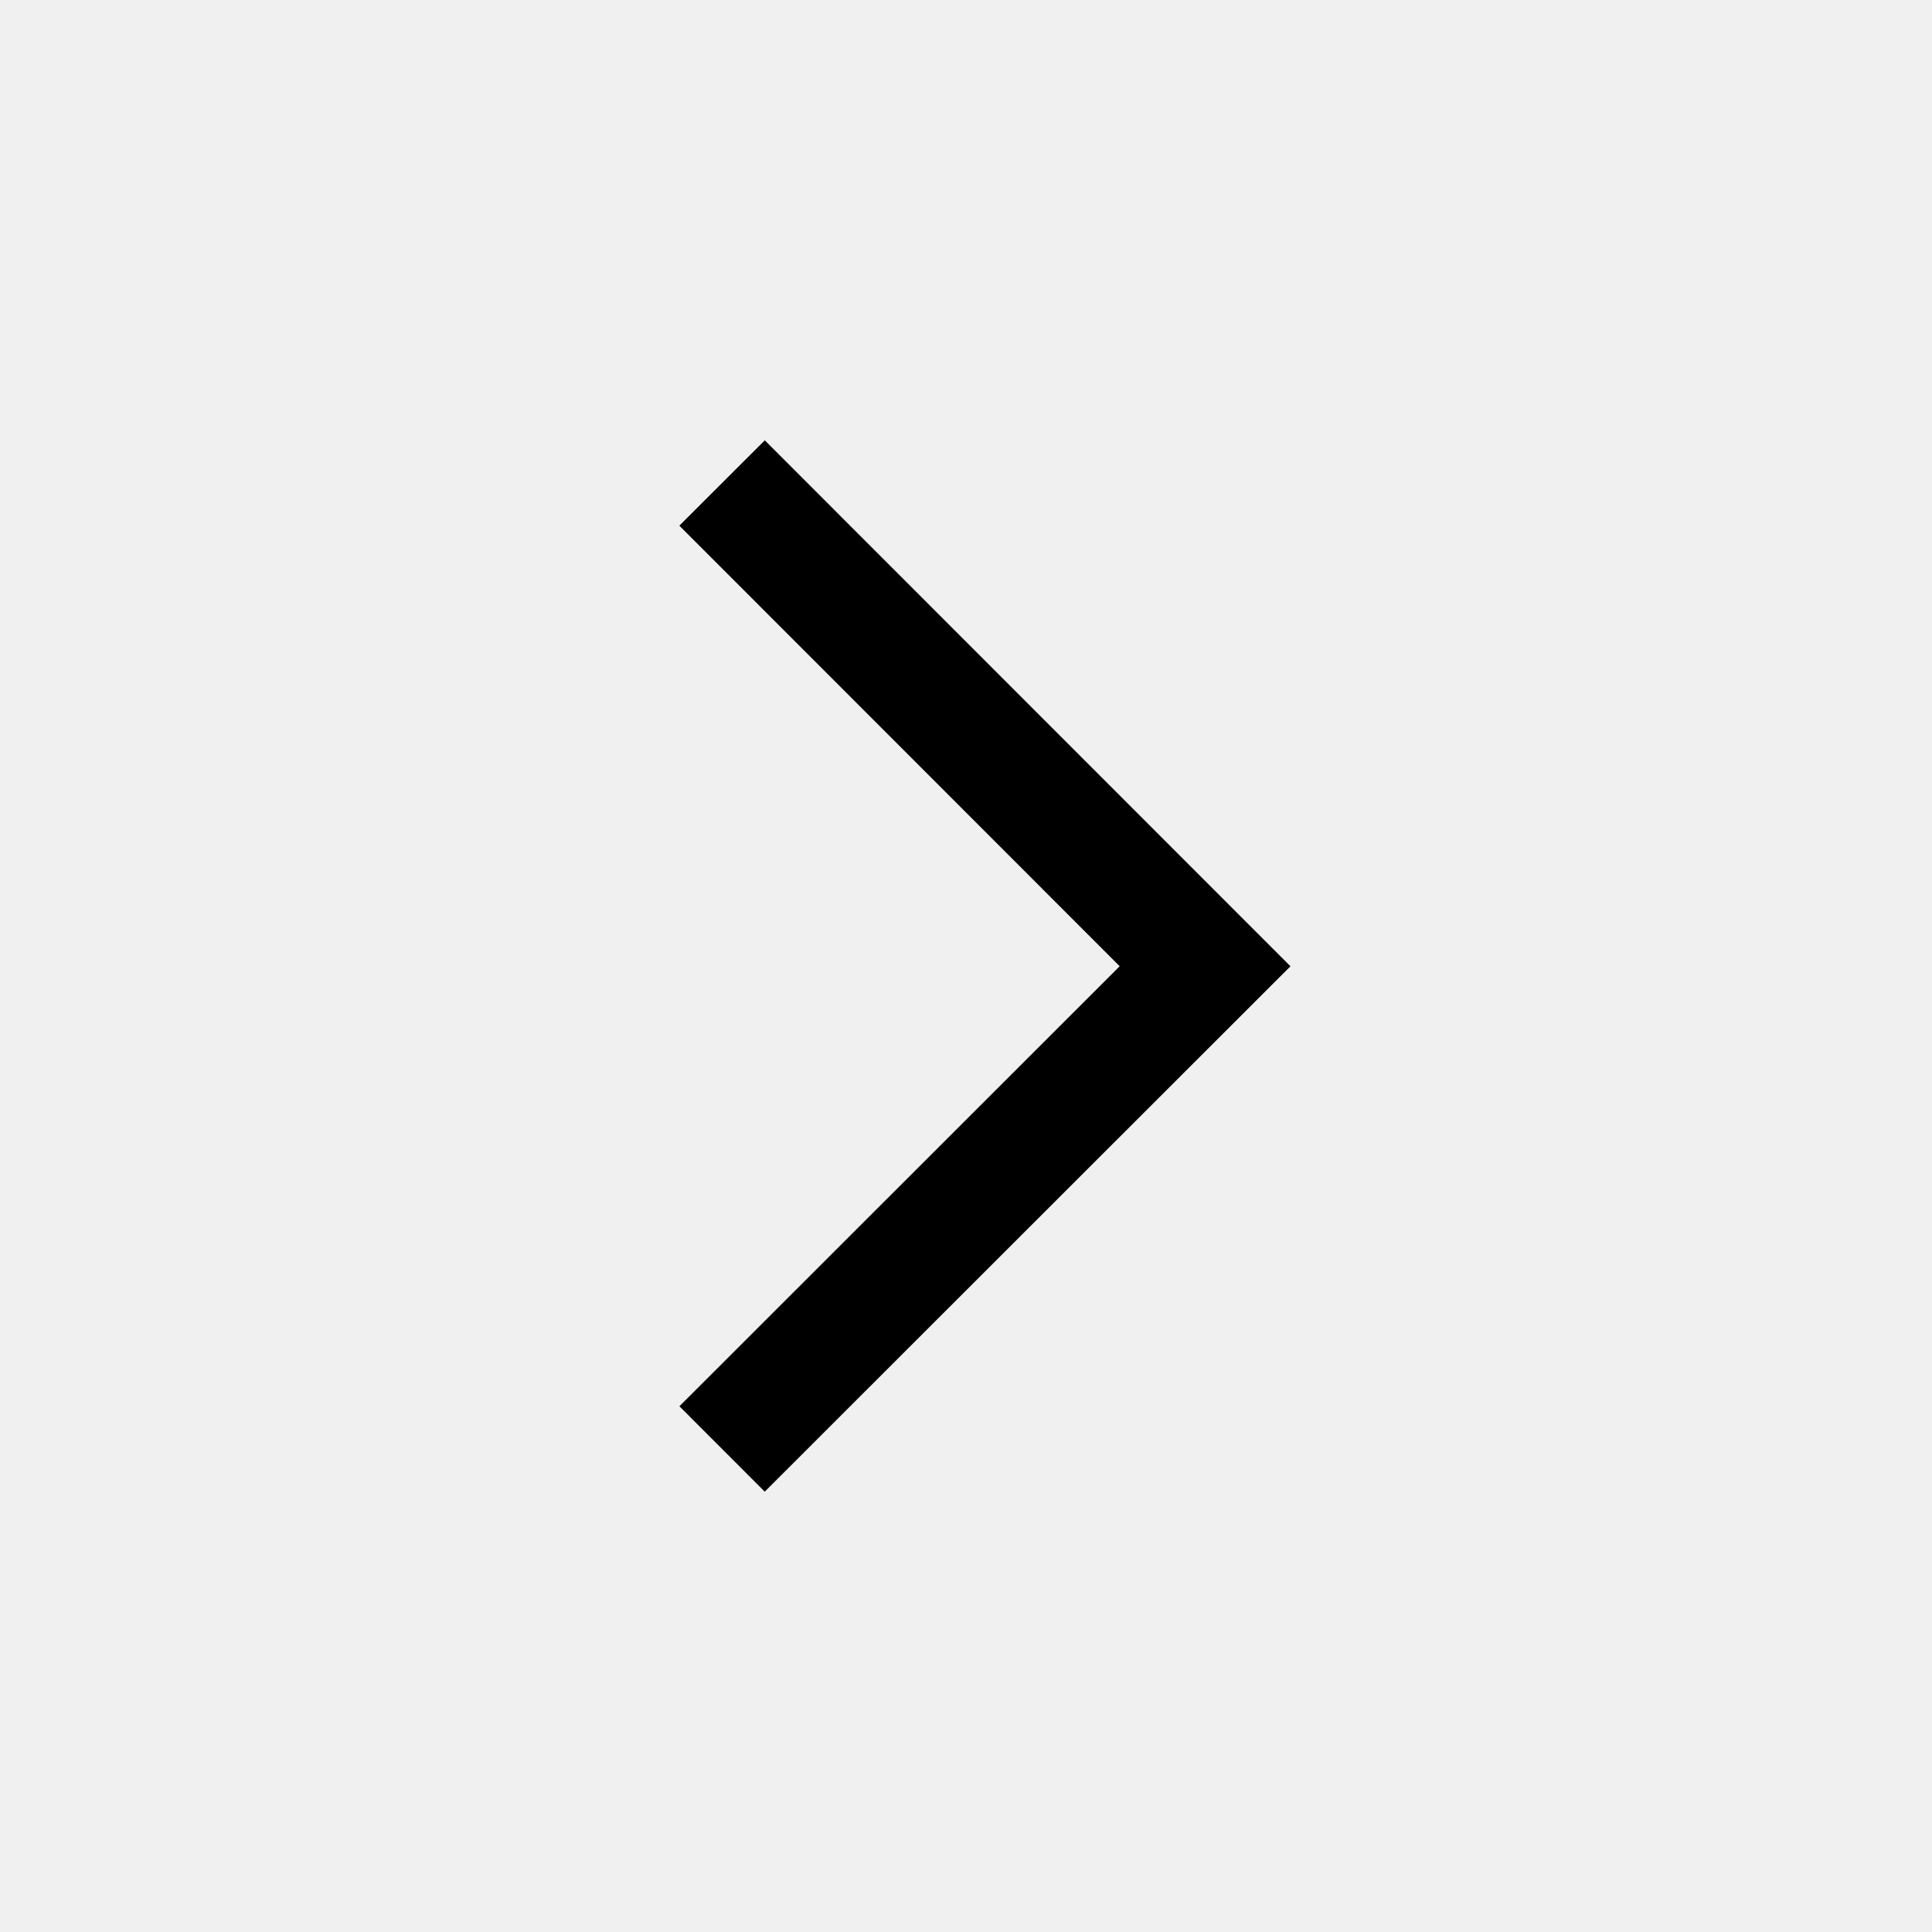
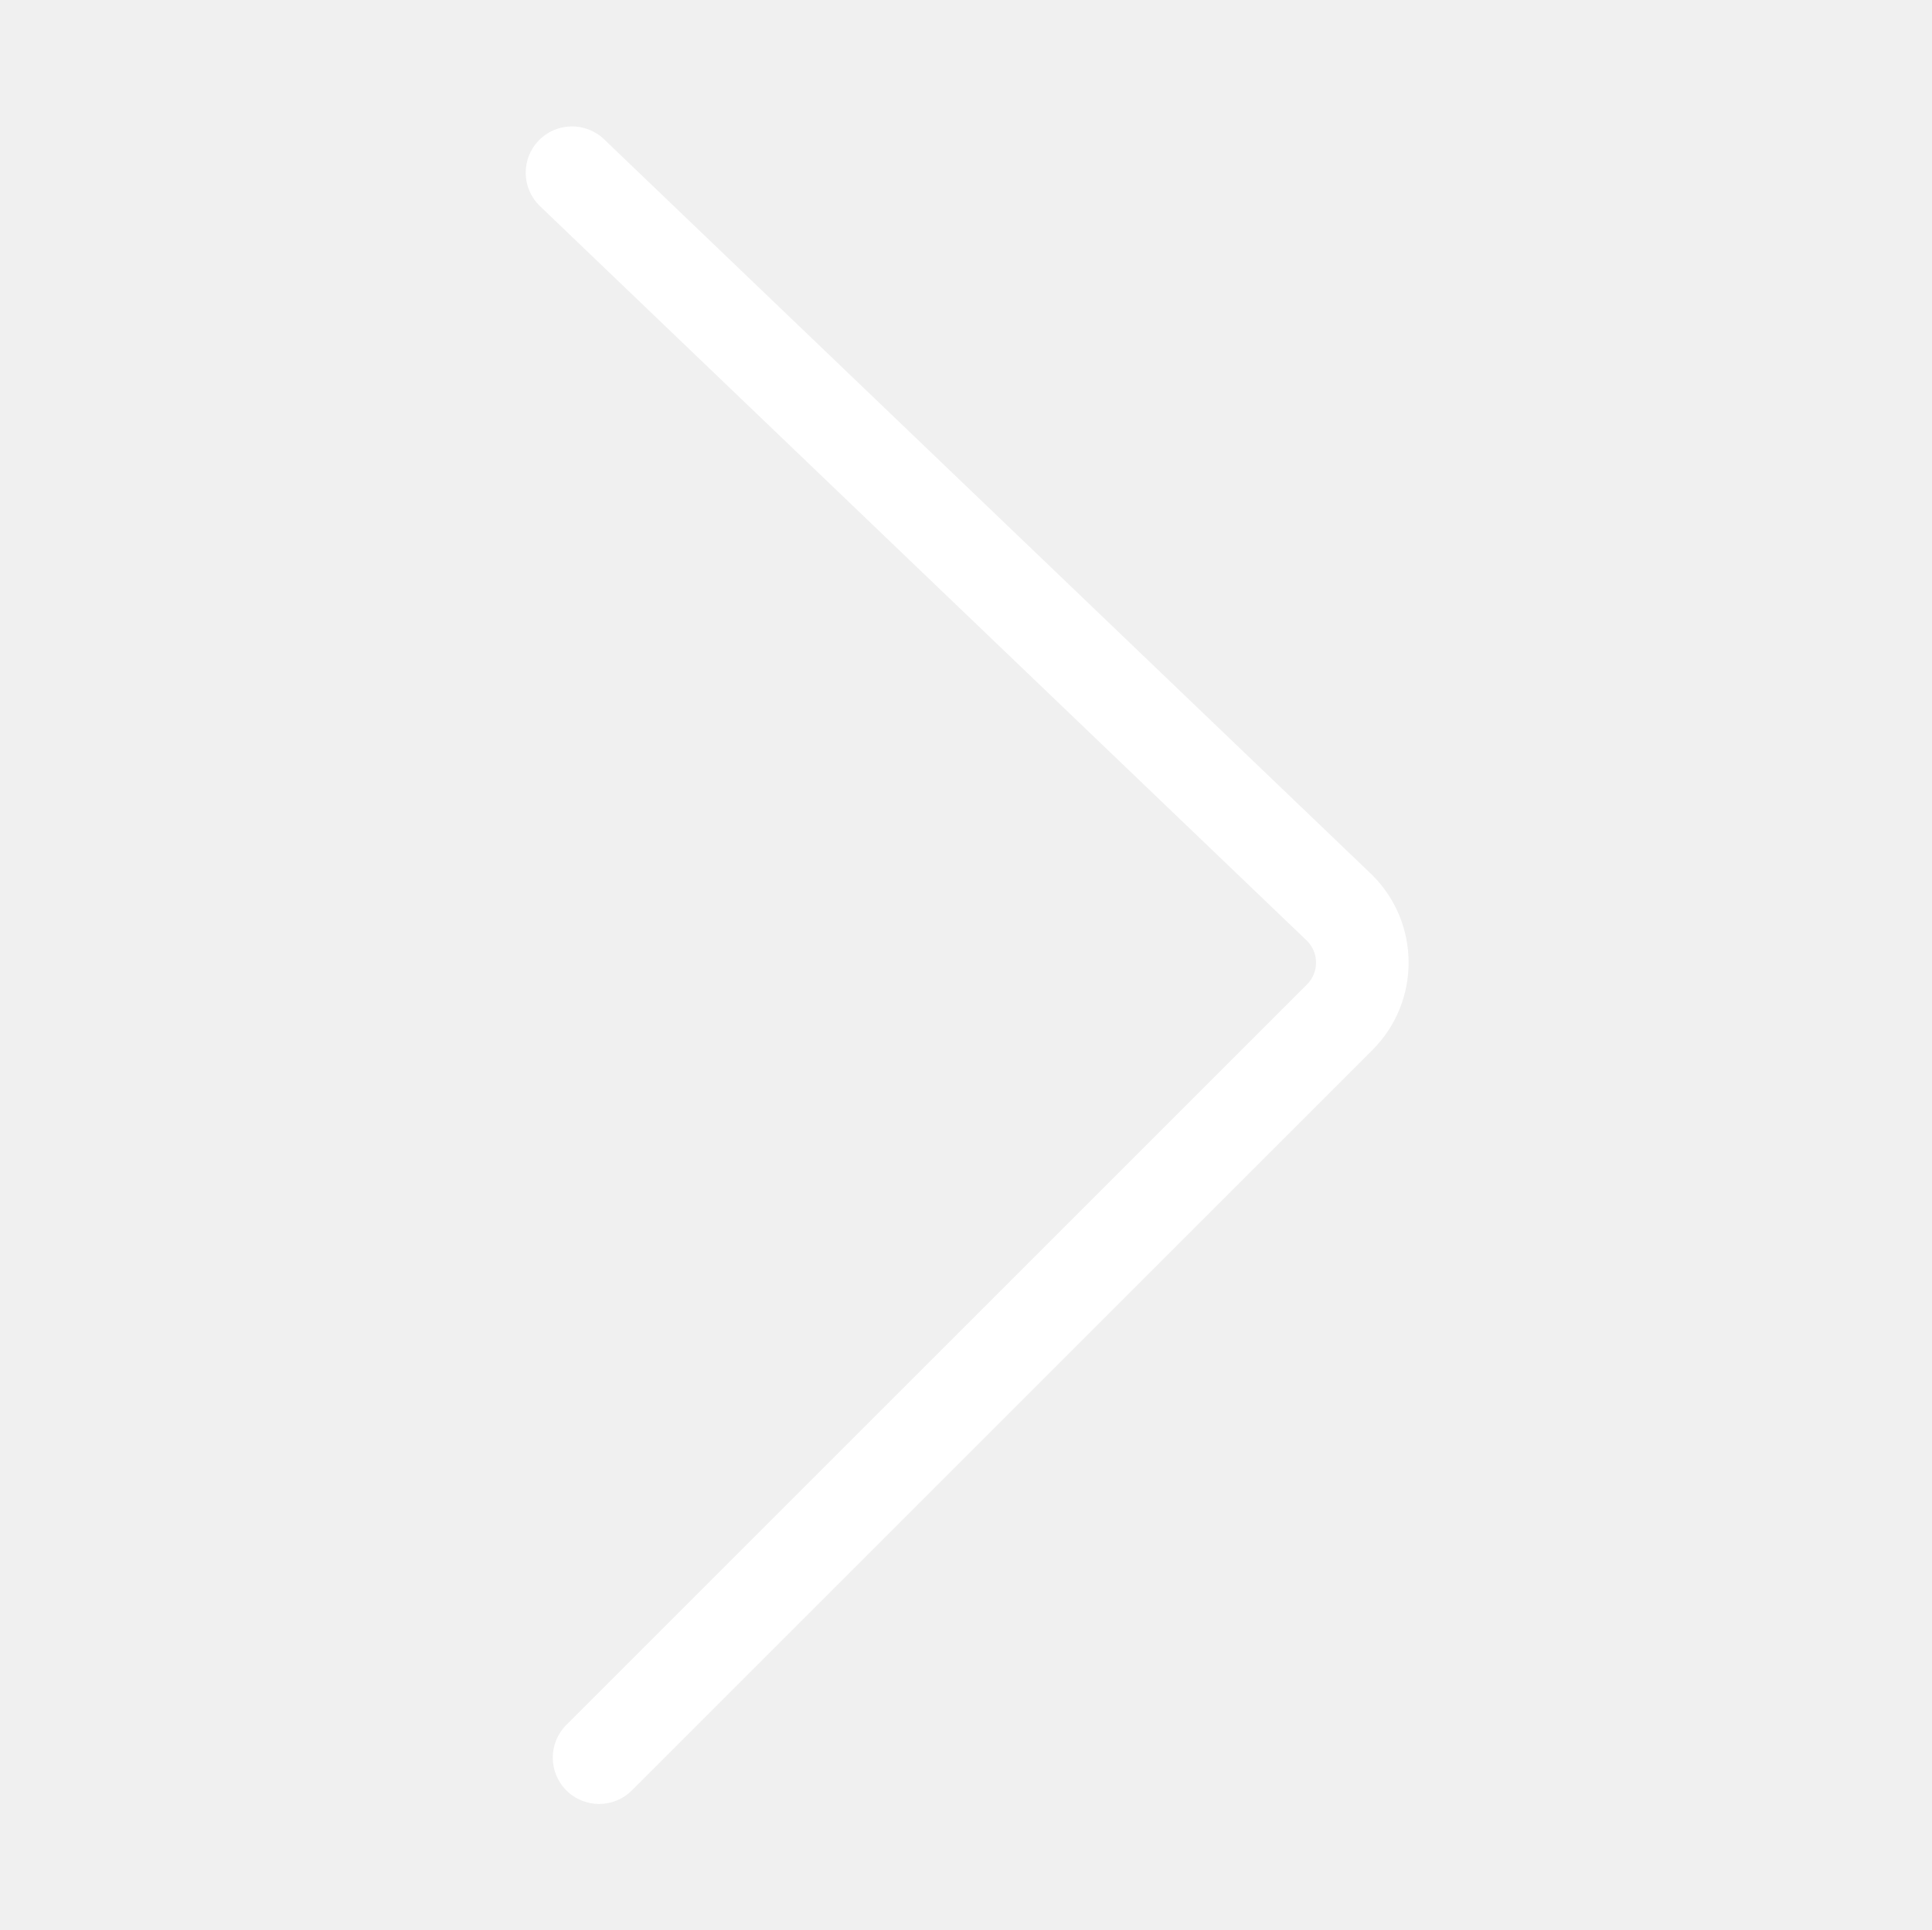
- <svg xmlns="http://www.w3.org/2000/svg" t="1657037073539" class="icon" viewBox="0 0 1024 1024" version="1.1" p-id="6004" width="200" height="200">
+ <svg xmlns="http://www.w3.org/2000/svg" t="1657209593875" class="icon" viewBox="0 0 1025 1024" version="1.1" p-id="2152" width="200.195" height="200">
  <defs>
    <style type="text/css">@font-face { font-family: feedback-iconfont; src: url("//at.alicdn.com/t/font_1031158_u69w8yhxdu.woff2?t=1630033759944") format("woff2"), url("//at.alicdn.com/t/font_1031158_u69w8yhxdu.woff?t=1630033759944") format("woff"), url("//at.alicdn.com/t/font_1031158_u69w8yhxdu.ttf?t=1630033759944") format("truetype"); }
</style>
  </defs>
-   <path d="M593.451 512.128L360.064 278.613l45.291-45.227 278.613 278.763L405.333 790.613l-45.227-45.269z" p-id="6005" />
+   <path d="M317.847 957.297c6.29 0 12.576-2.399 17.376-7.197l392.936-392.937c25.55-25.55 25.55-67.122 0-92.672-0.124-0.124-0.25-0.247-0.376-0.368l-407.302-390.221c-9.8-9.388-25.355-9.056-34.745 0.744s-9.056 25.355 0.744 34.745l407.071 390c3.002 3.077 4.653 7.13 4.653 11.437 0 4.375-1.705 8.49-4.799 11.583l-392.936 392.936c-9.596 9.597-9.596 25.155 0 34.752C305.268 954.897 311.559 957.297 317.847 957.297z" p-id="2153" fill="#ffffff" />
</svg>
